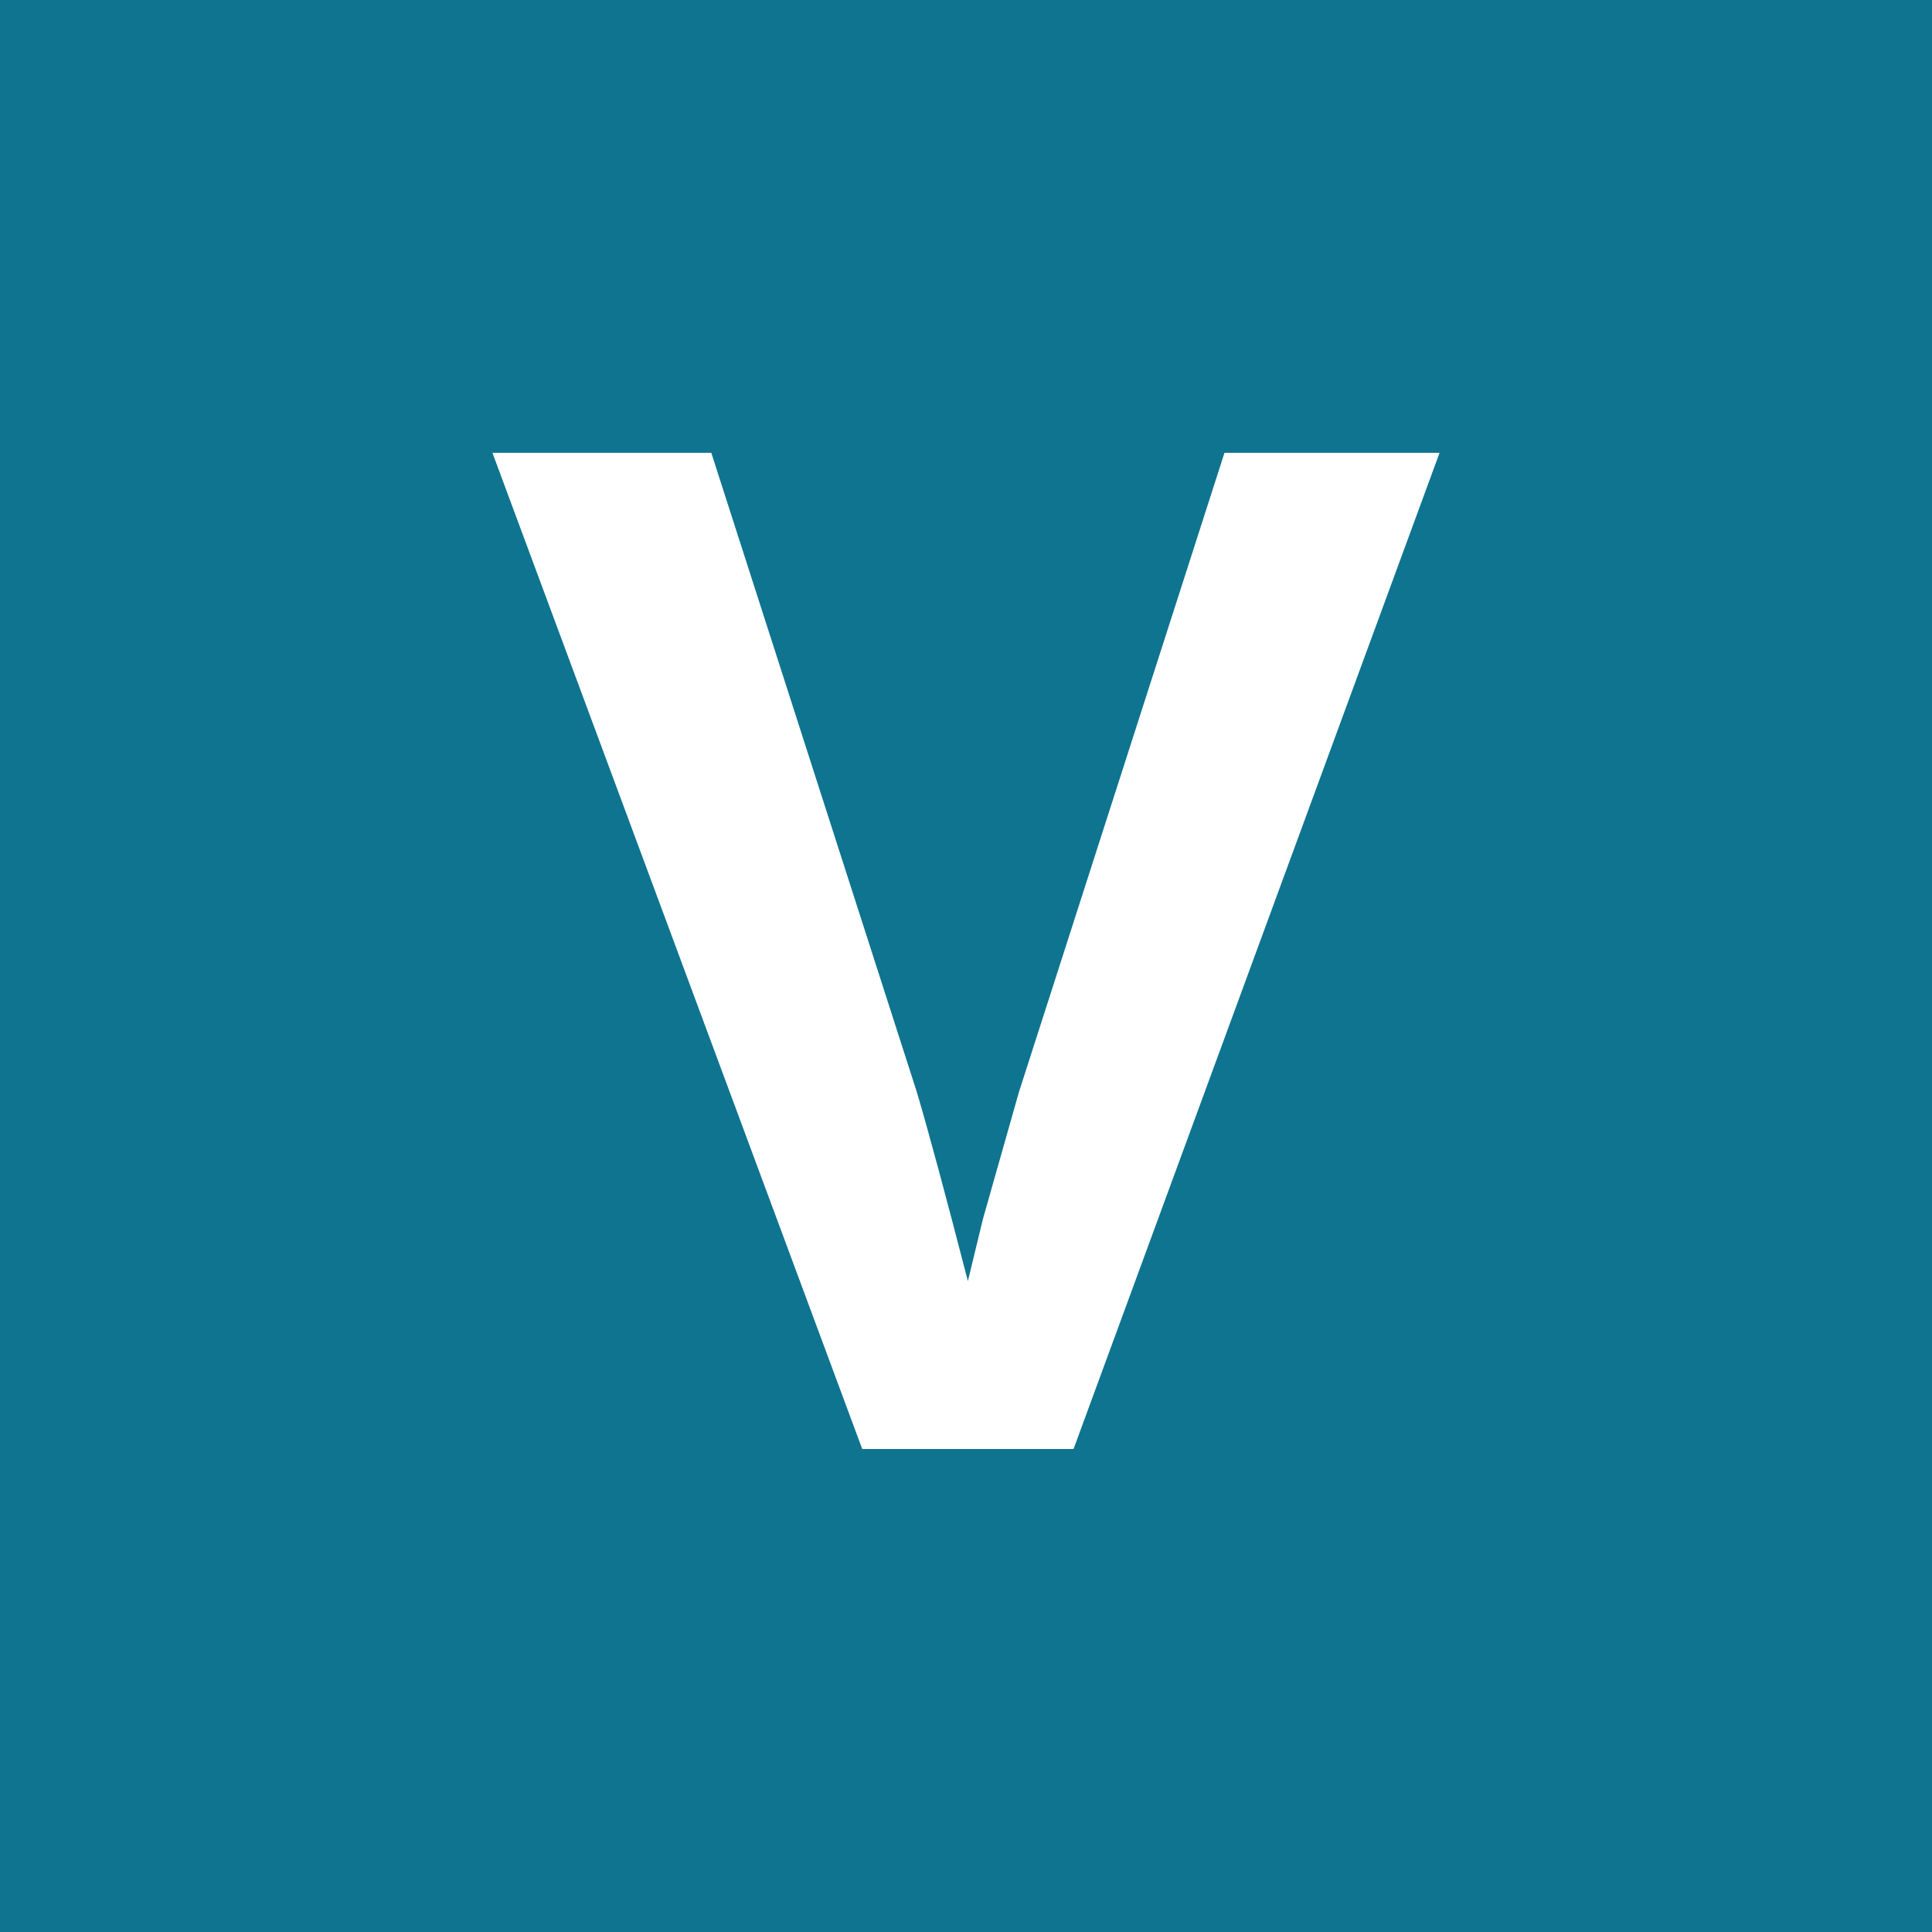
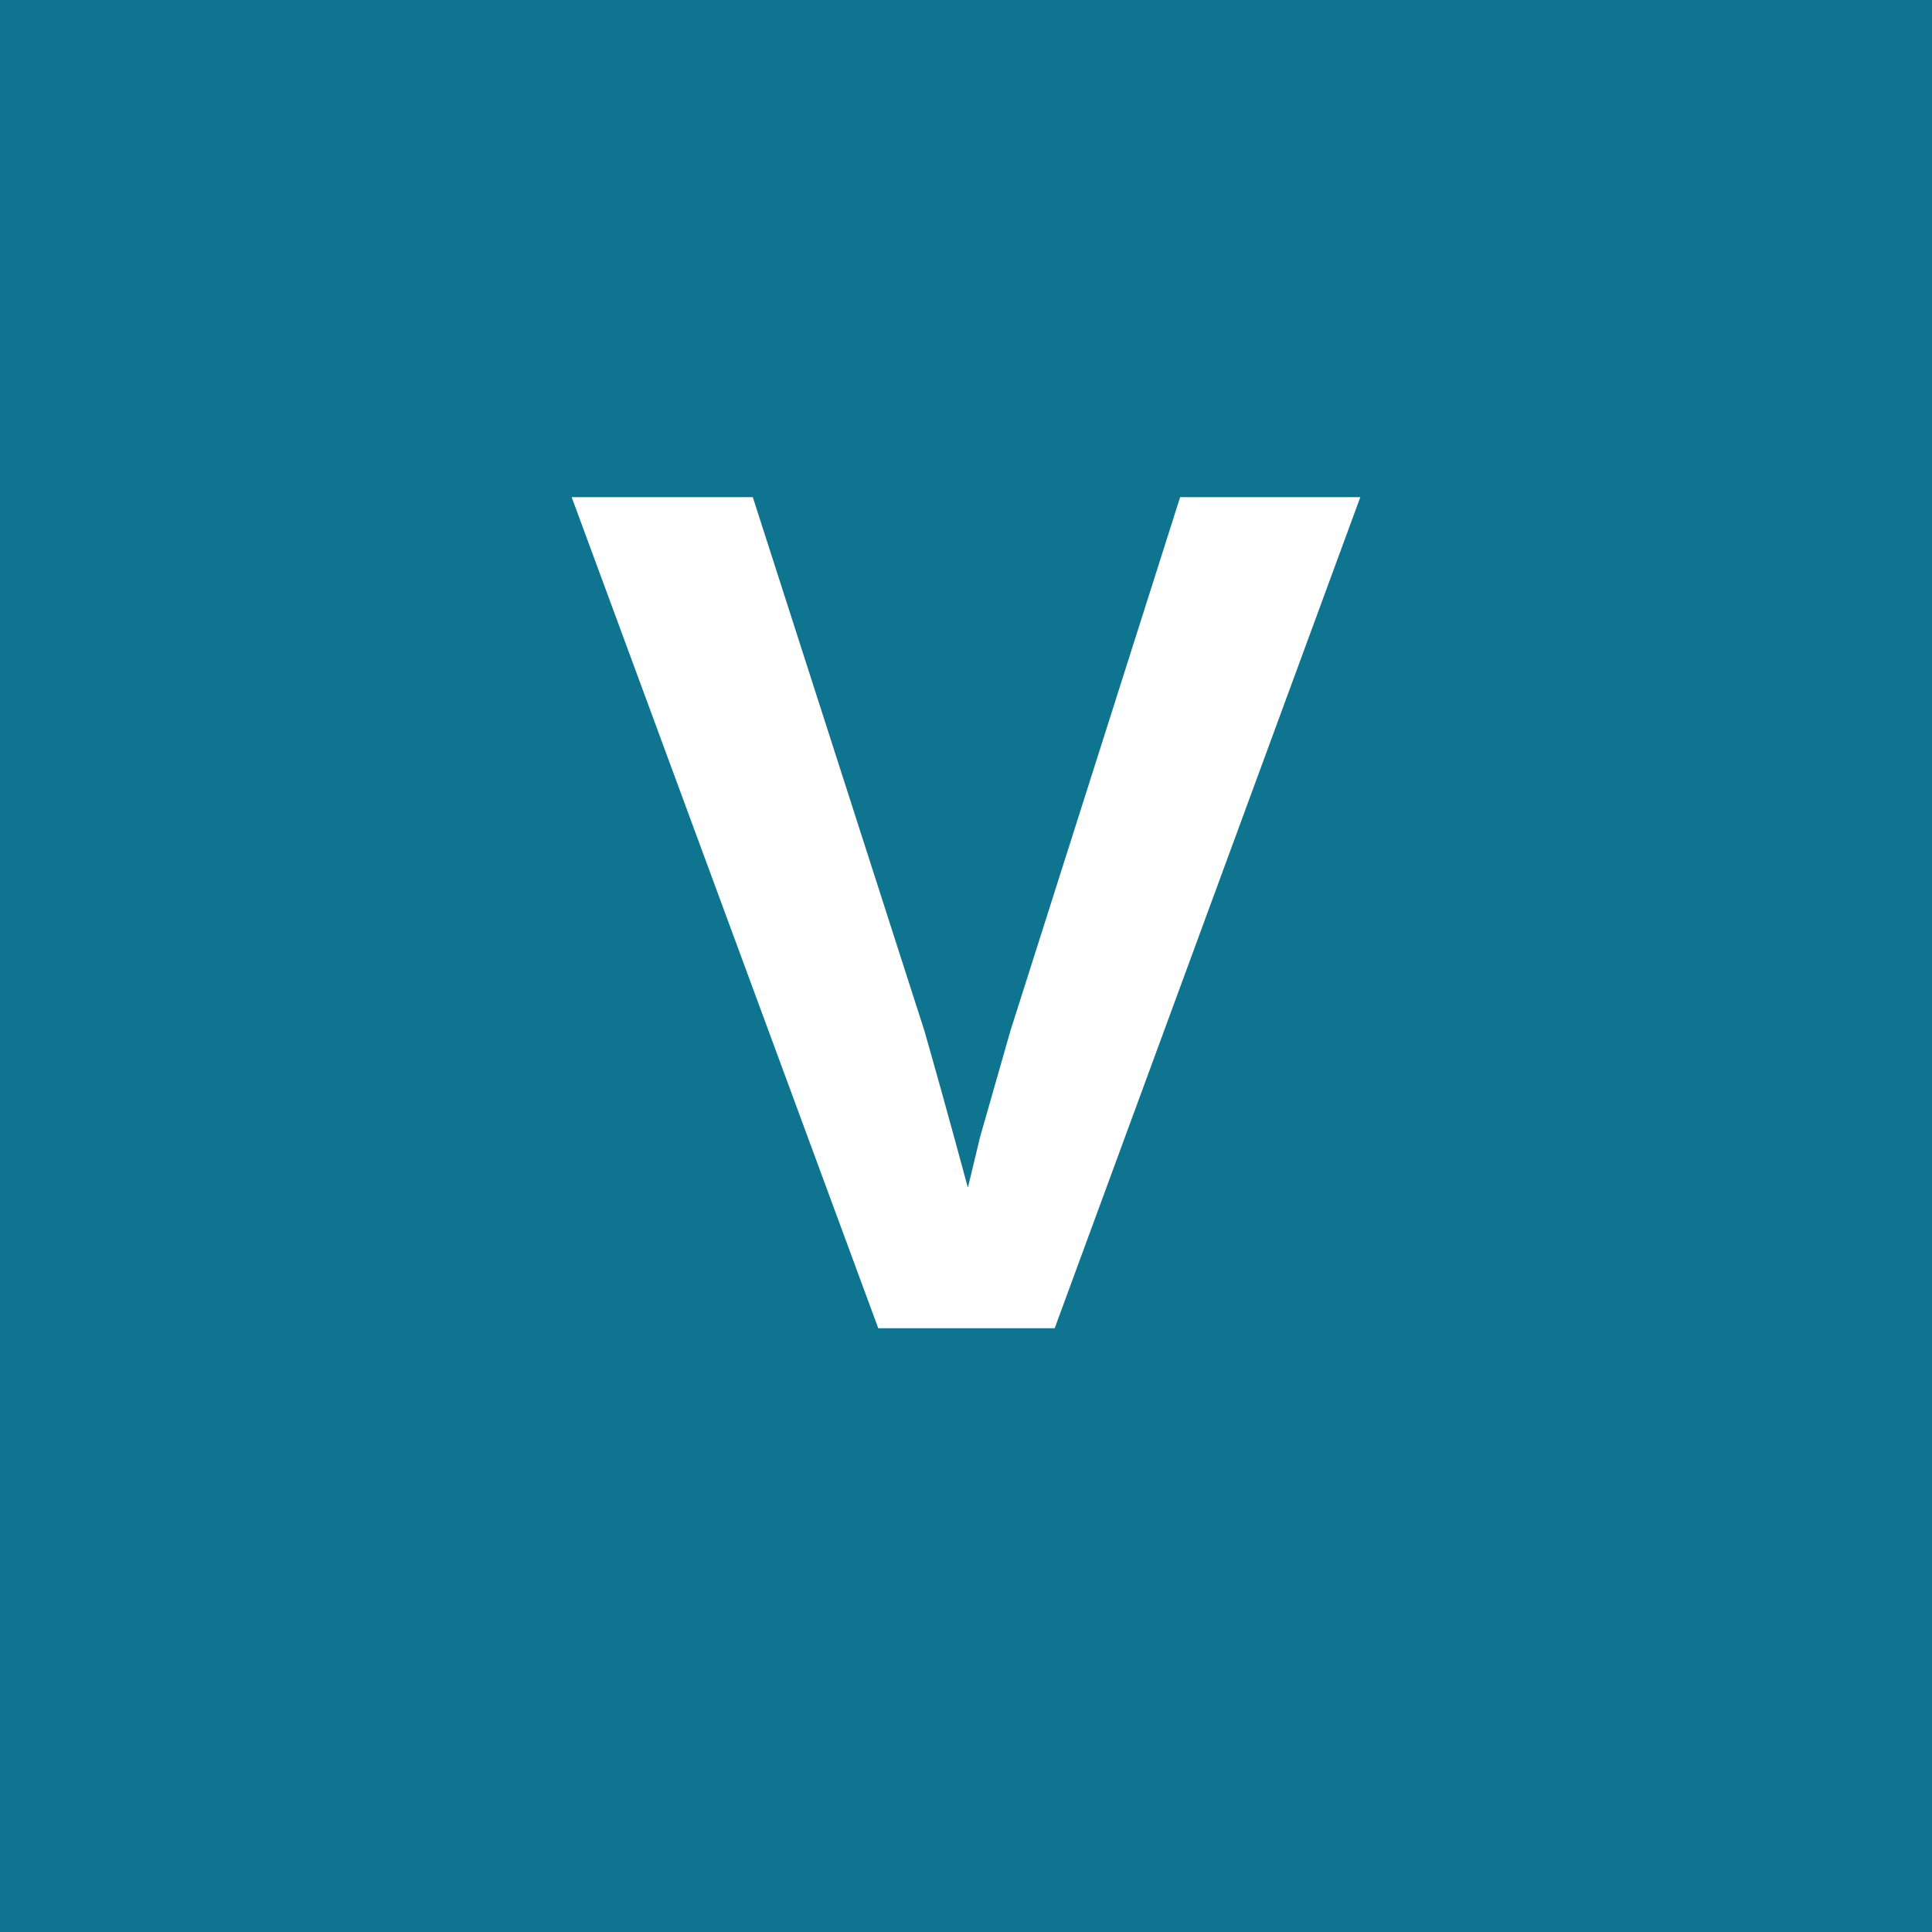
- <svg xmlns="http://www.w3.org/2000/svg" width="16" height="16" viewBox="0 0 16 16">
-   <rect width="16" height="16" fill="#0e7490" />
-   <text x="8" y="12" font-family="Arial, sans-serif" font-size="12" font-weight="bold" fill="white" text-anchor="middle">V</text>
+ <svg xmlns="http://www.w3.org/2000/svg" width="32" height="32" viewBox="0 0 32 32">
+   <rect width="32" height="32" fill="#0e7490" />
+   <text x="16" y="22" font-family="Arial, sans-serif" font-size="20" font-weight="bold" fill="white" text-anchor="middle">V</text>
</svg>
